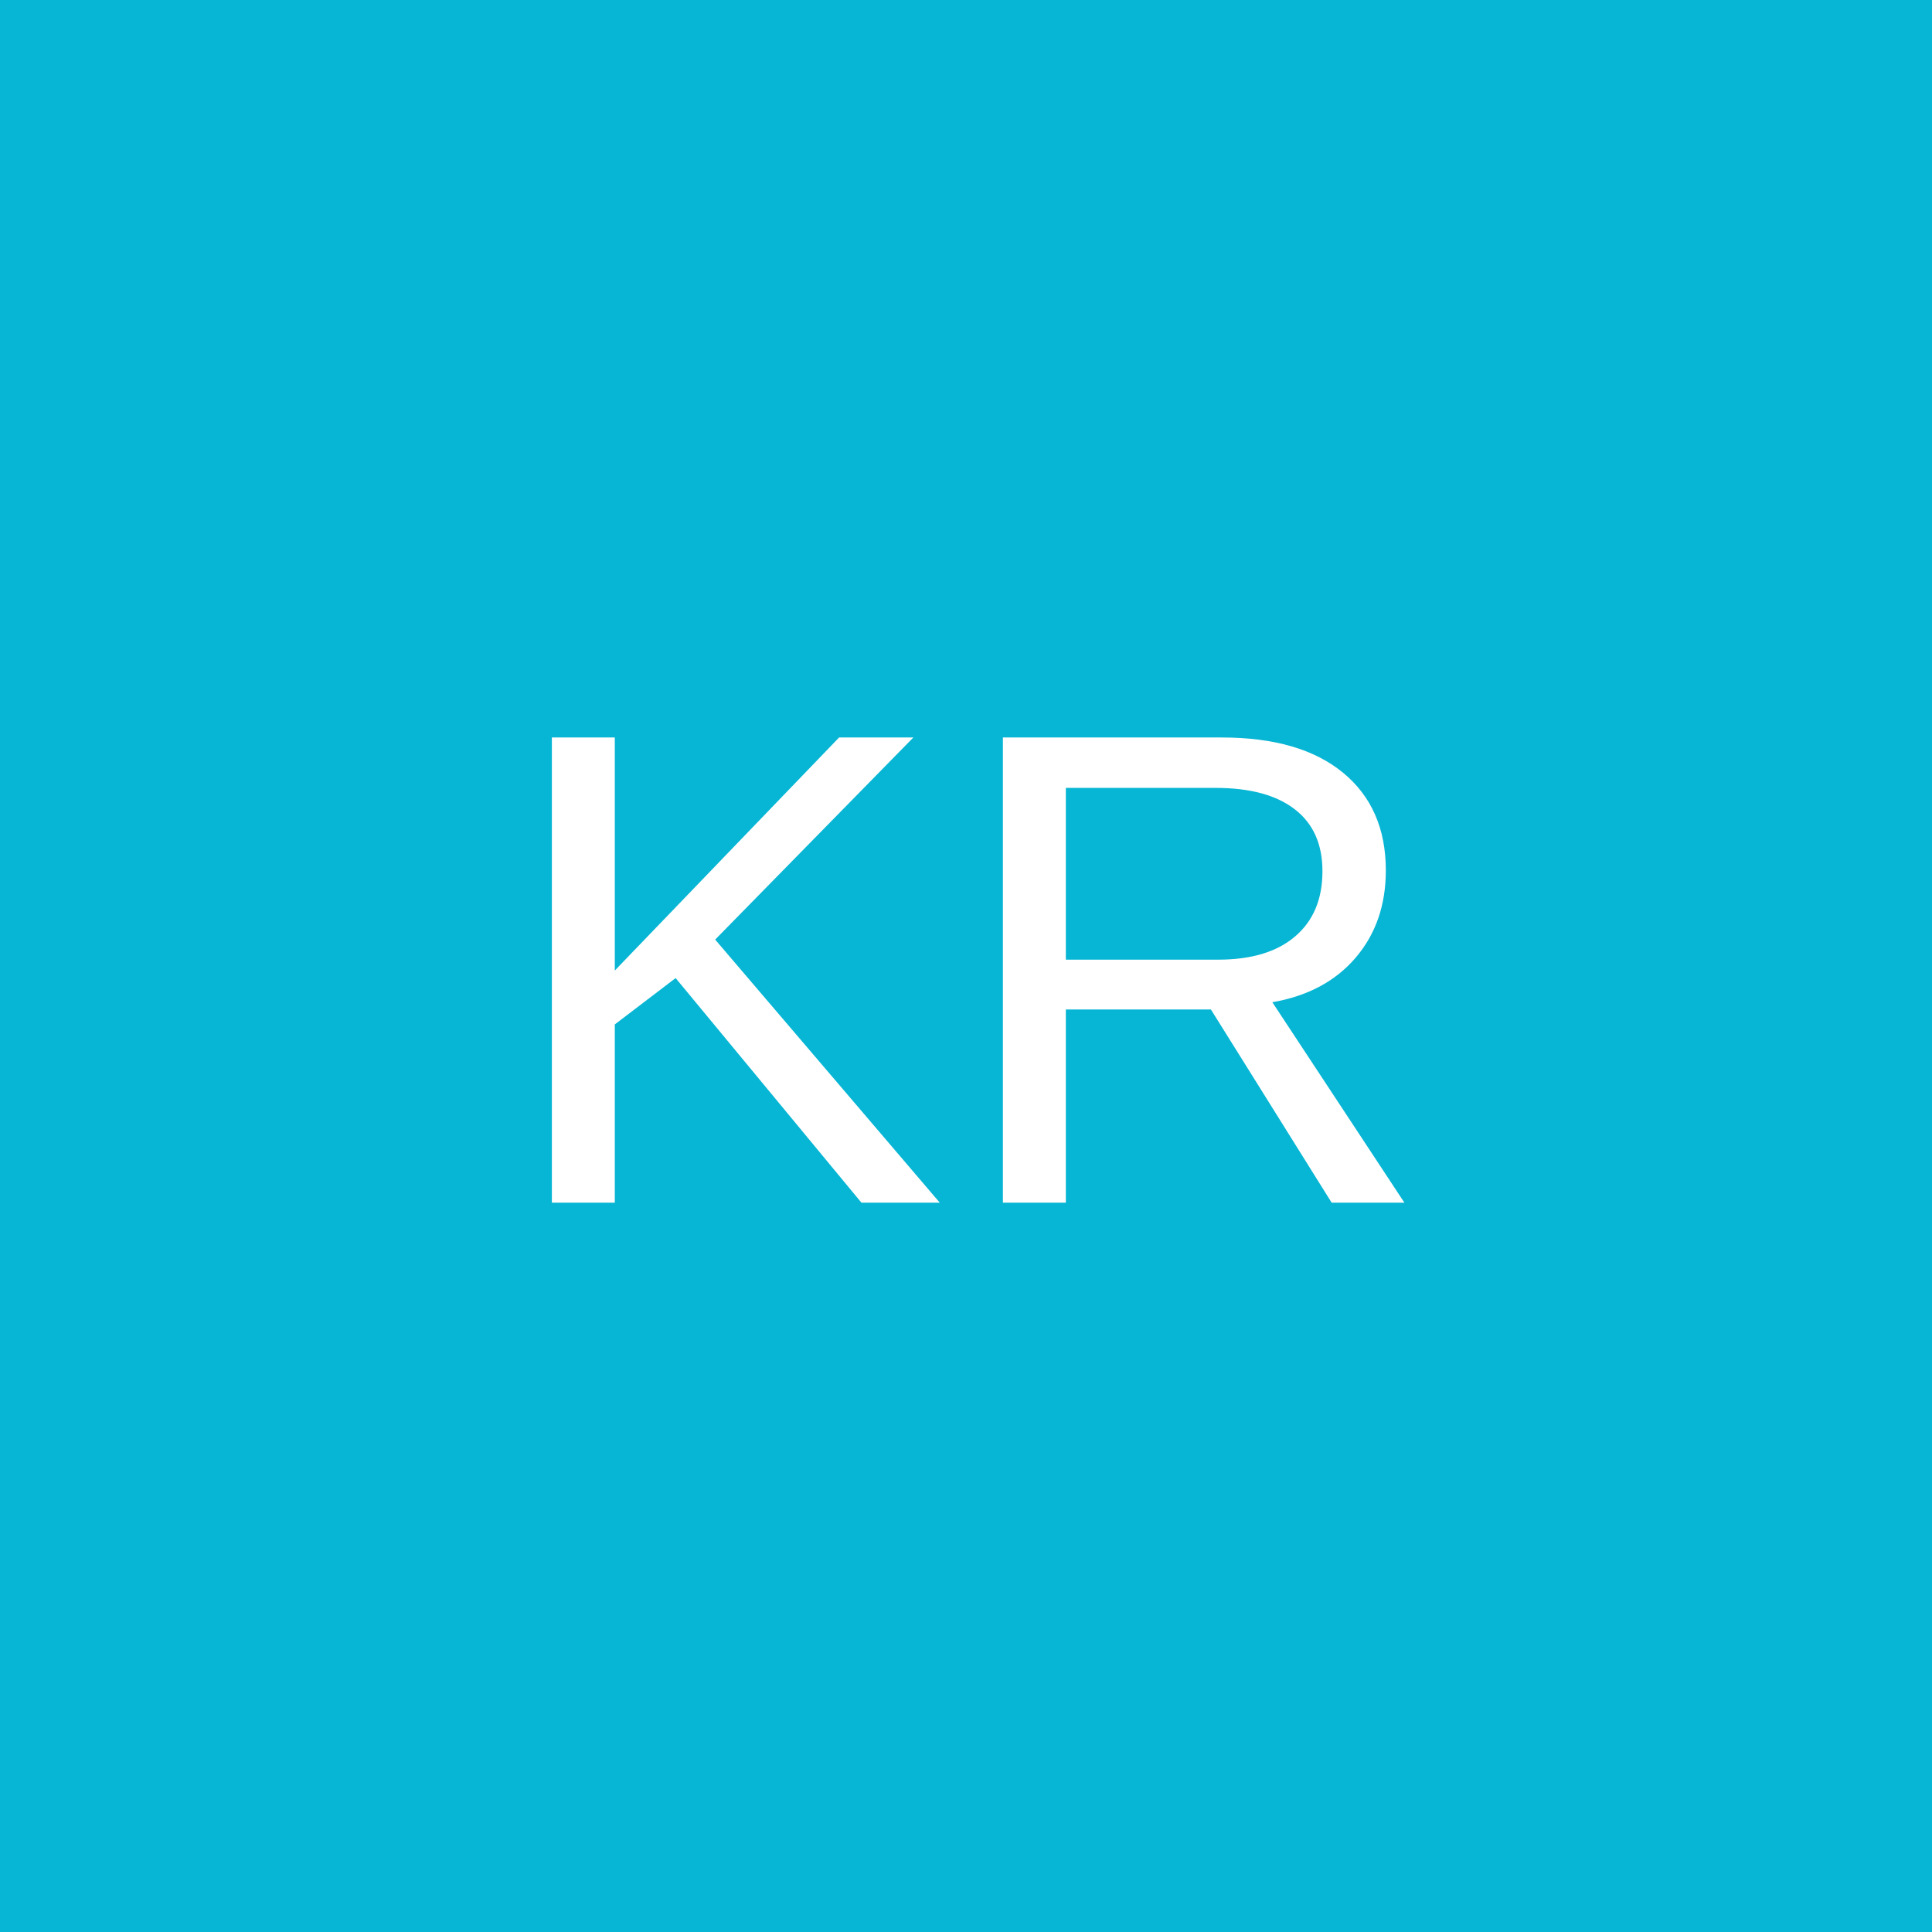
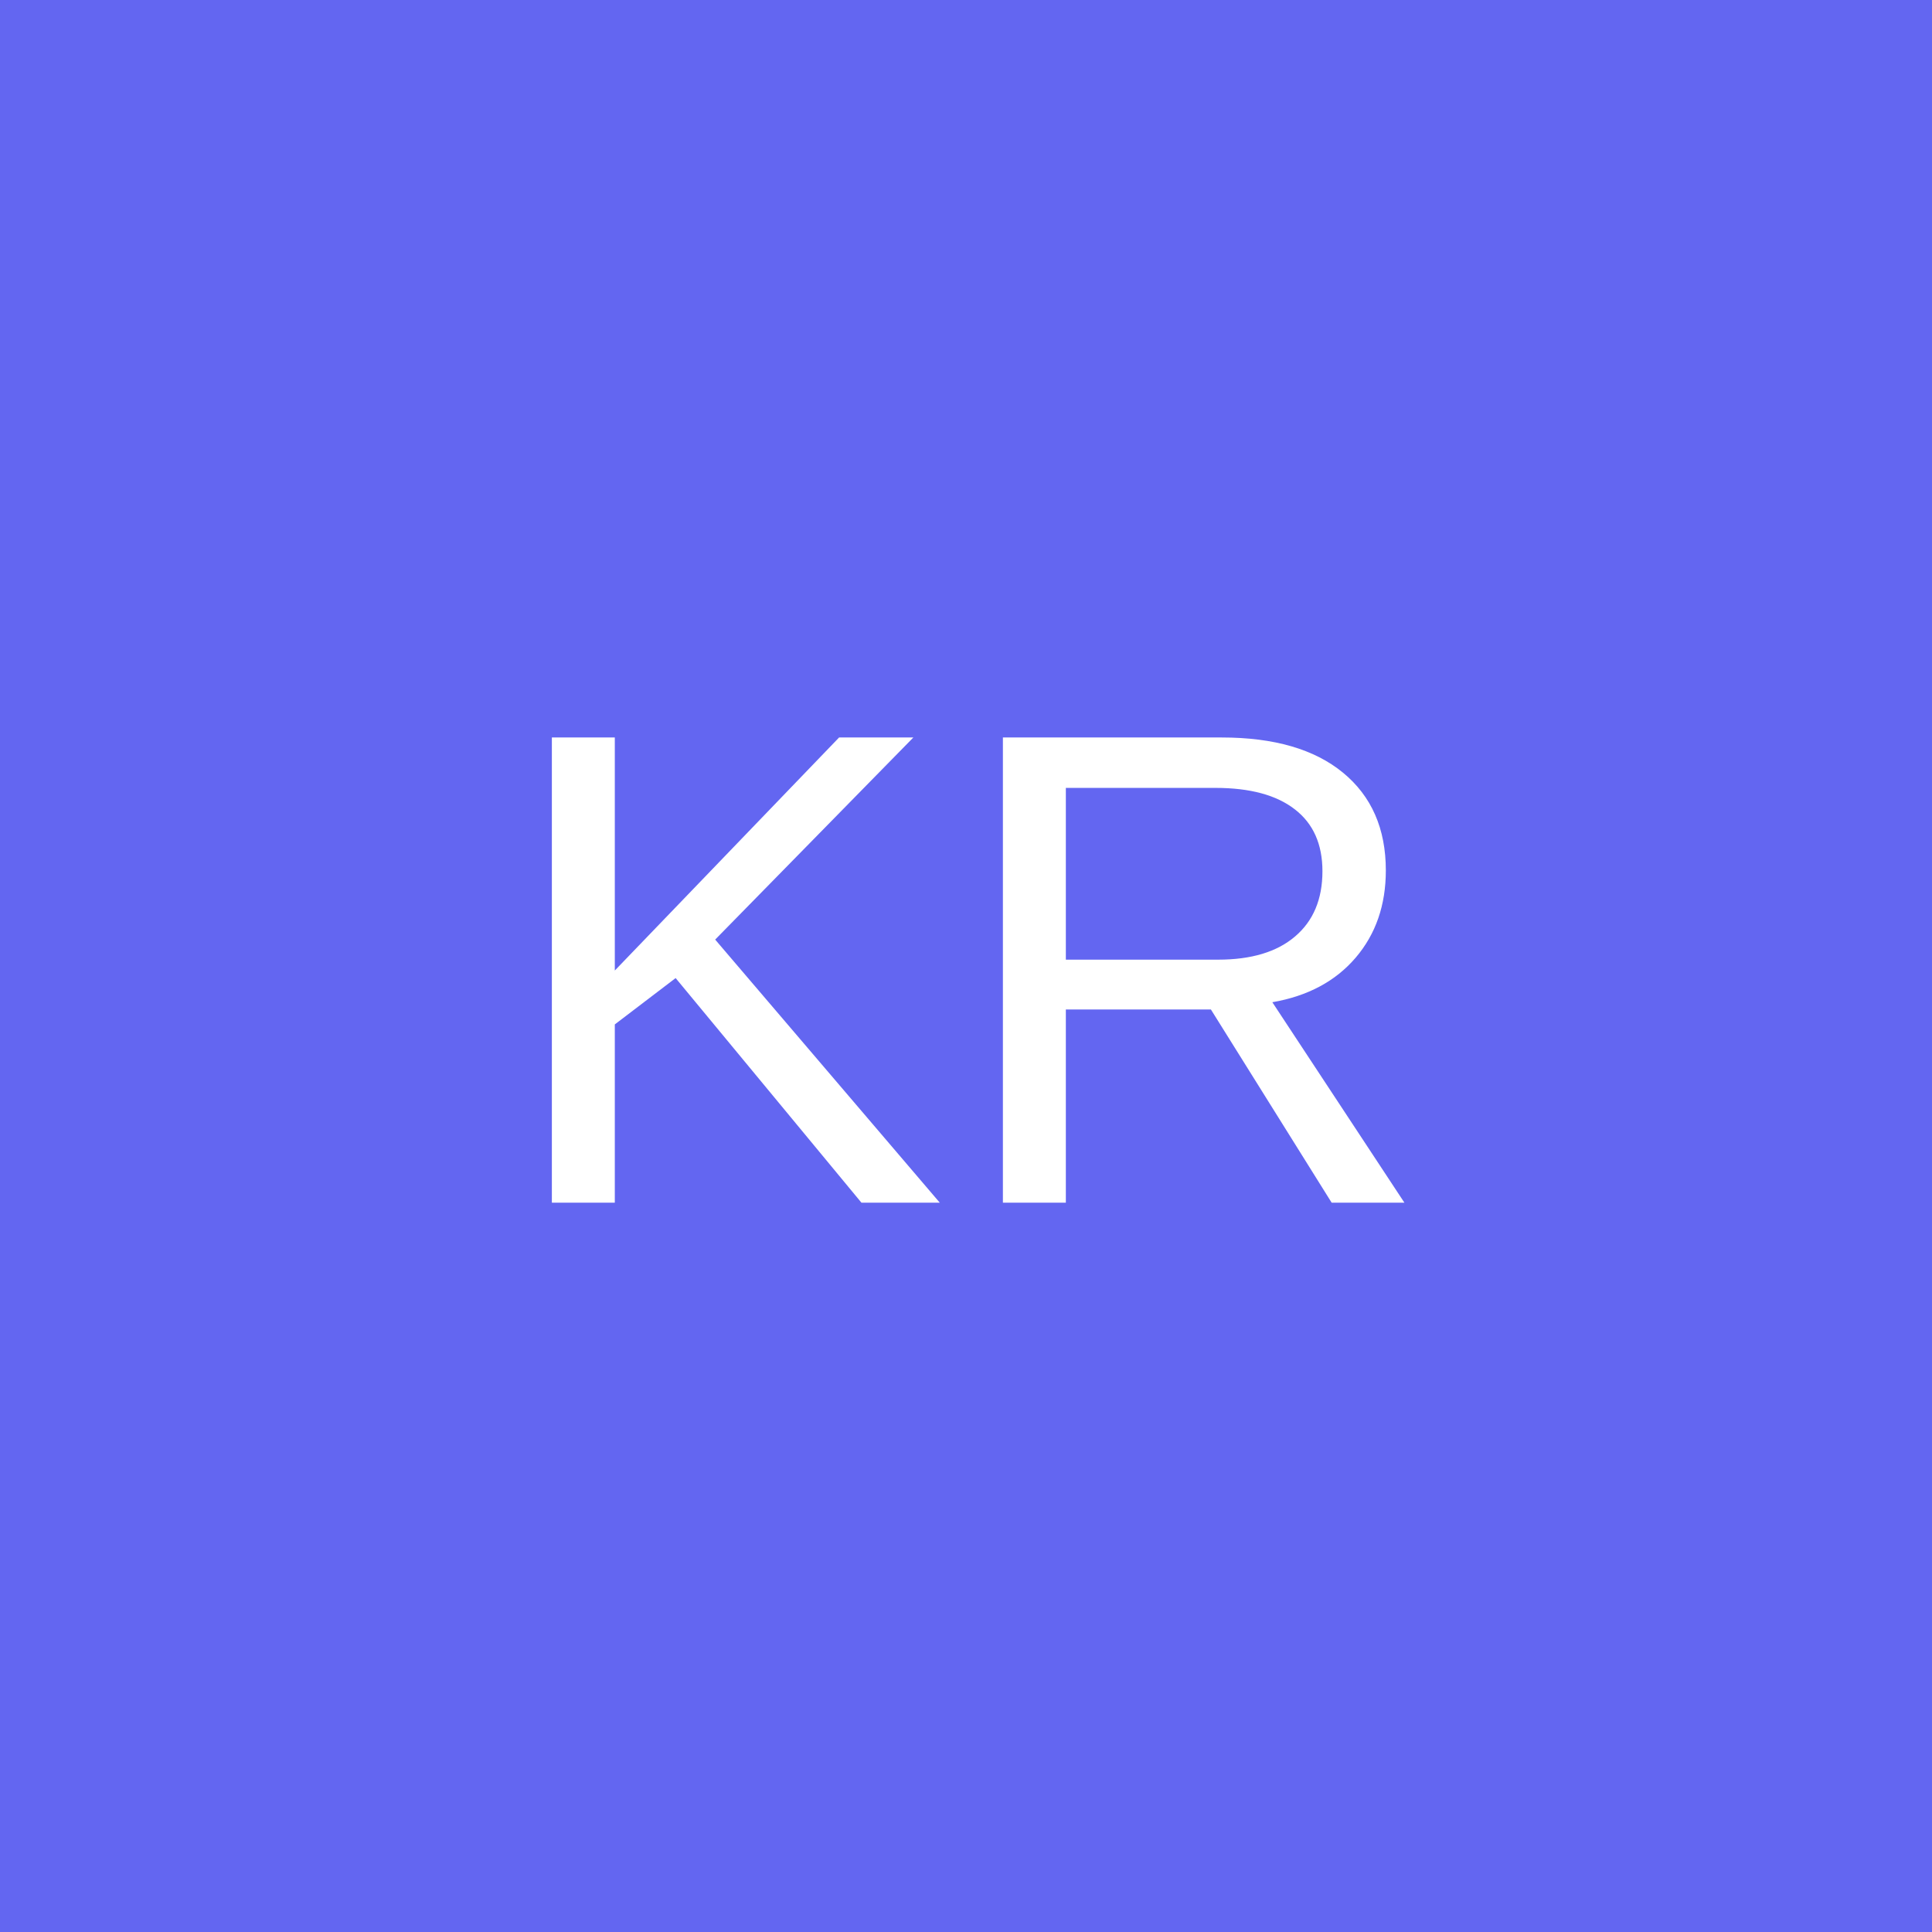
<svg xmlns="http://www.w3.org/2000/svg" width="200" height="200" viewBox="0 0 200 200">
-   <rect width="200" height="200" fill="#06b6d4" />
+   <rect width="200" height="200" fill="#6366f1" />
  <text x="50%" y="50%" font-family="Arial, Helvetica, sans-serif" font-size="70" fill="#ffffff" text-anchor="middle" dy=".35em">KR</text>
</svg>
